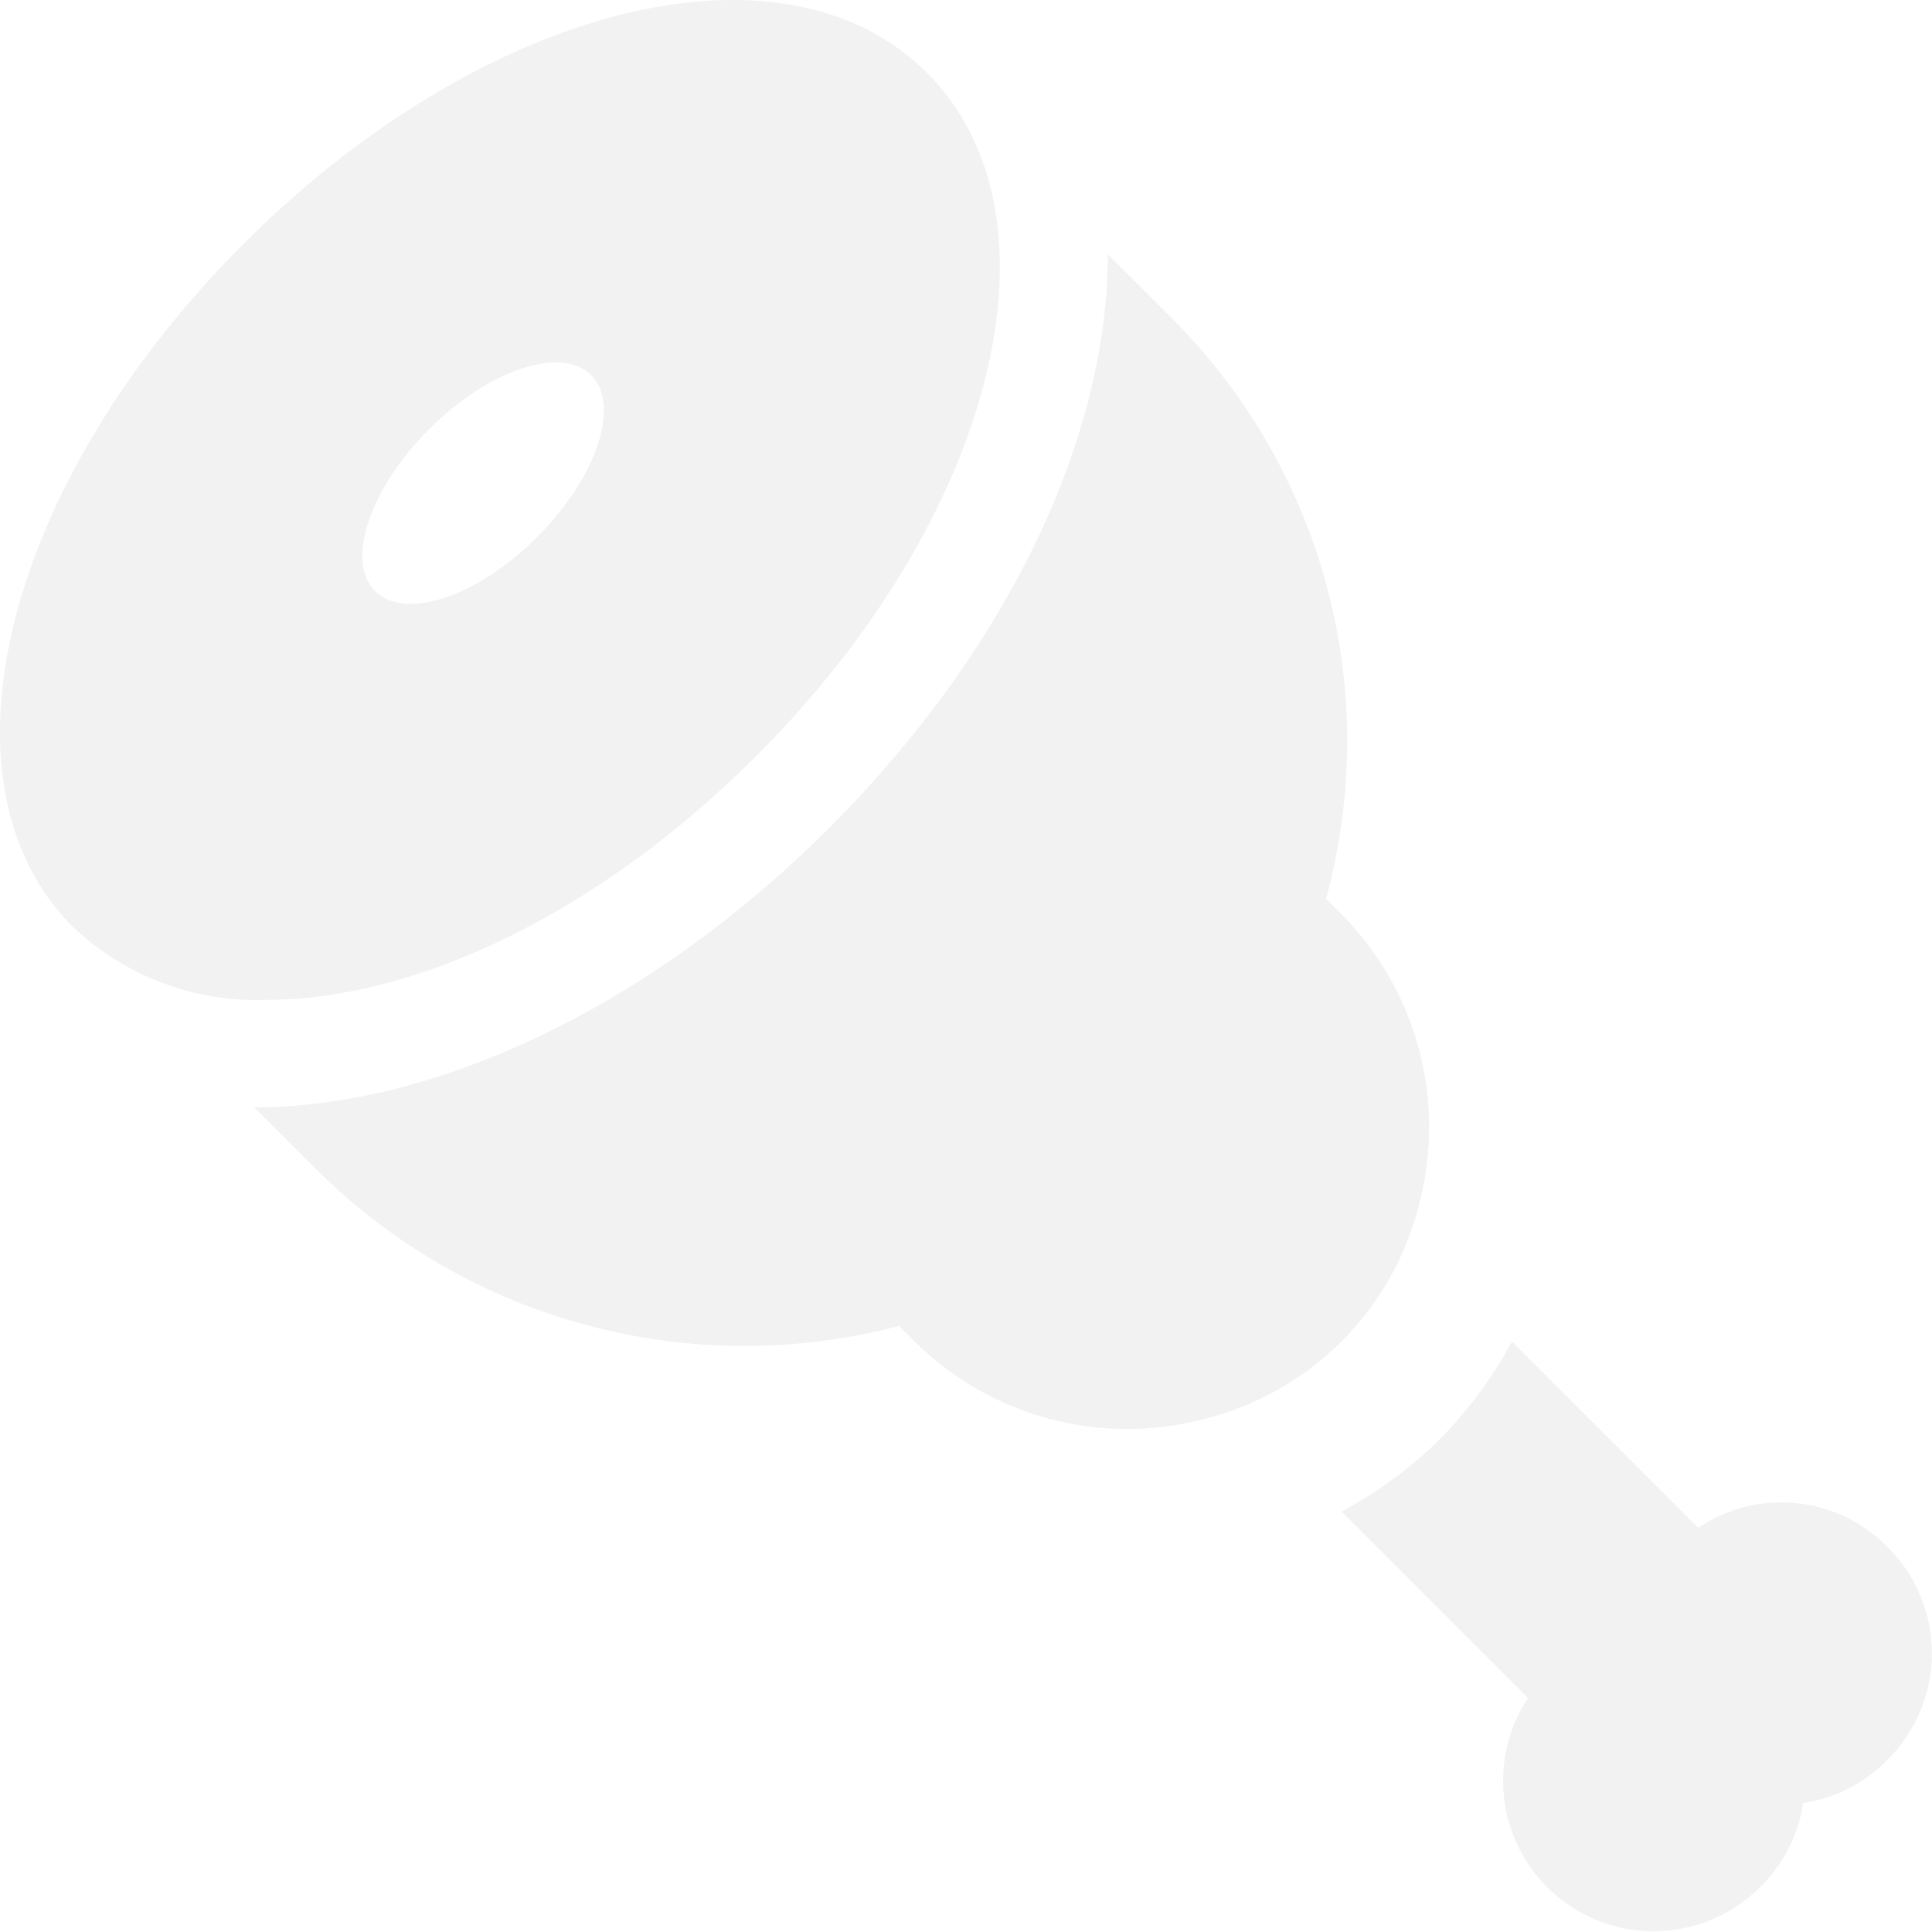
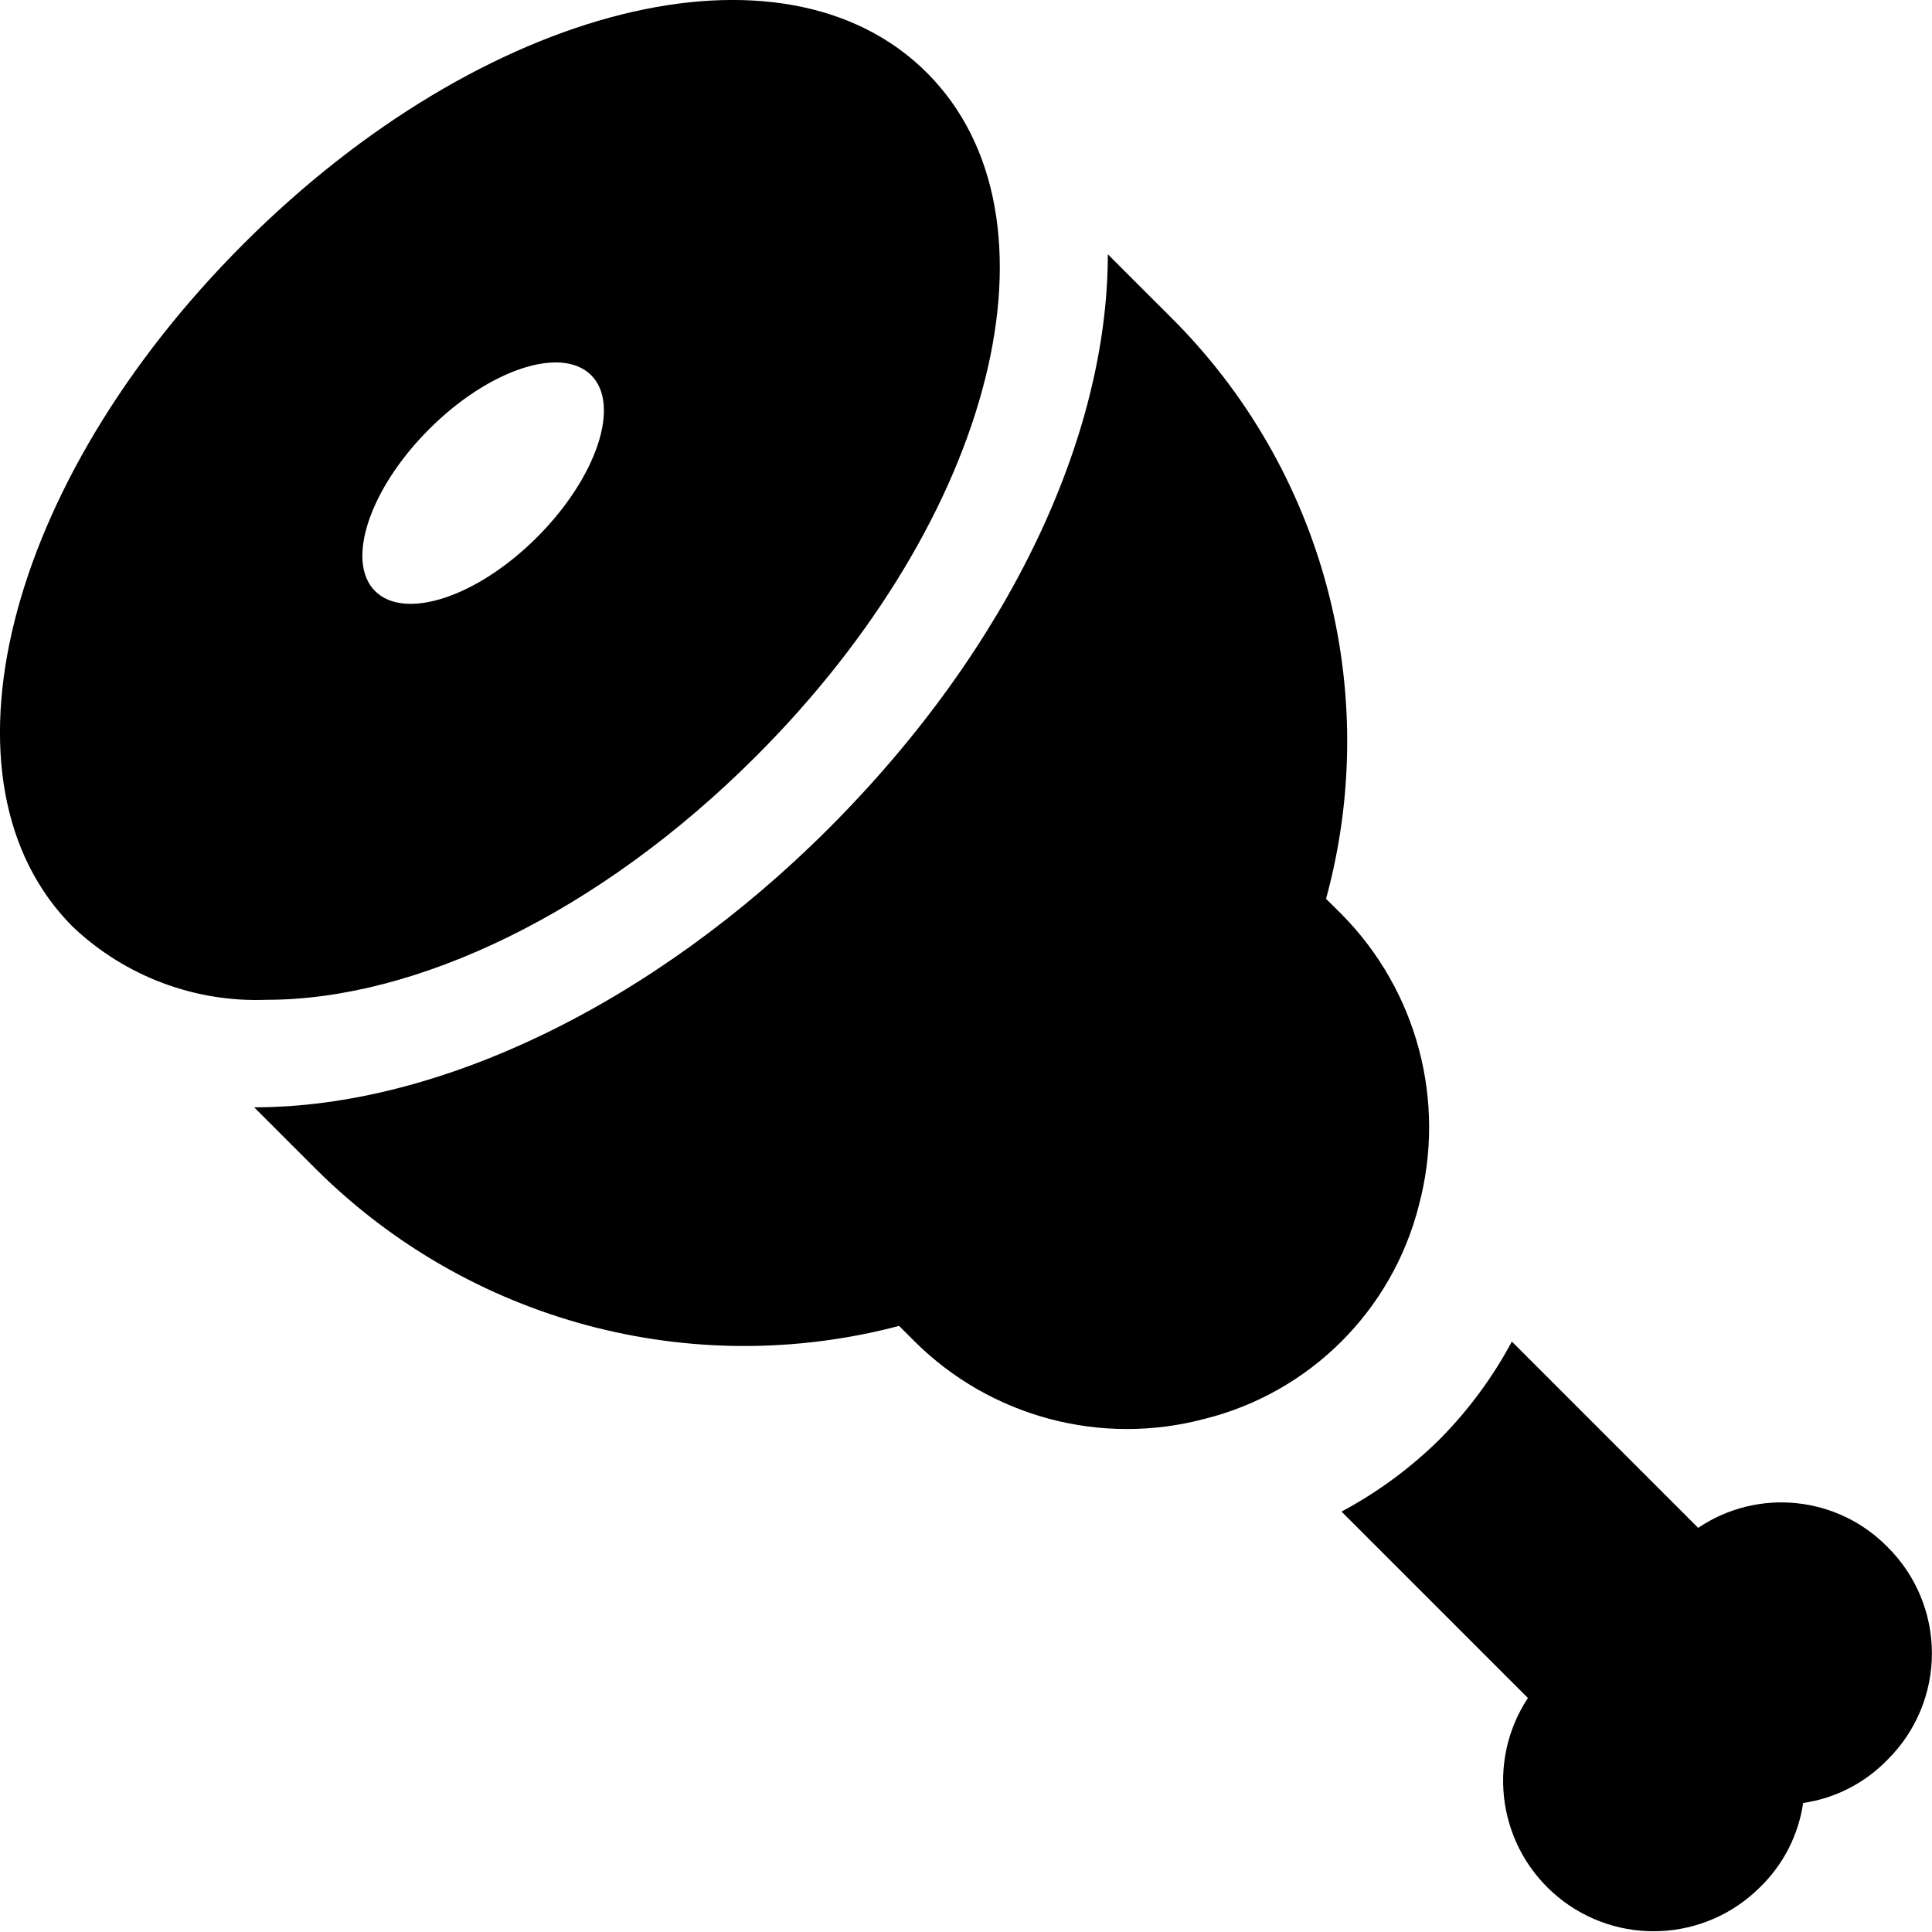
- <svg xmlns="http://www.w3.org/2000/svg" width="41.576" height="41.576" viewBox="0 0 41.576 41.576">
+ <svg xmlns="http://www.w3.org/2000/svg" viewBox="0 0 41.576 41.576">
  <g transform="translate(0 0)">
-     <path d="M16.272,16.272C21.424,11.12,23.041,4.66,19.948,1.567S10.4.091,5.243,5.245s-6.766,11.609-3.676,14.7A5.74,5.74,0,0,0,5.75,21.515C8.939,21.515,12.888,19.659,16.272,16.272ZM9.235,9.235c1.284-1.284,2.844-1.8,3.486-1.162s.122,2.2-1.162,3.486-2.844,1.8-3.486,1.162S7.951,10.519,9.235,9.235Z" transform="translate(0 0)" fill="#f2f2f2" />
-     <path d="M27.272,22.685a6.518,6.518,0,0,0-1.663-6.273l-.333-.33A12.864,12.864,0,0,0,21.919,3.55L20.58,2.212c0,3.885-2.087,8.435-6.008,12.357-3.758,3.758-8.378,6-12.357,6H2.21l1.344,1.344a13.061,13.061,0,0,0,12.534,3.36l.33.33a6.482,6.482,0,0,0,6.242,1.671,6.343,6.343,0,0,0,4.613-4.592Z" transform="translate(3.26 3.26)" fill="#f2f2f2" />
-     <path d="M22.863,15.535a3.2,3.2,0,0,0-4.079-.416L14.775,11.11a9.081,9.081,0,0,1-1.551,2.1,9.115,9.115,0,0,1-2.115,1.559l4.011,4.011a3.239,3.239,0,0,0,4.988,4.079,3.163,3.163,0,0,0,.935-1.819,3.163,3.163,0,0,0,1.819-.935A3.219,3.219,0,0,0,22.863,15.535Z" transform="translate(17.76 17.76)" fill="#f2f2f2" />
+     <path d="M16.272,16.272C21.424,11.12,23.041,4.66,19.948,1.567S10.4.091,5.243,5.245s-6.766,11.609-3.676,14.7A5.74,5.74,0,0,0,5.75,21.515C8.939,21.515,12.888,19.659,16.272,16.272ZM9.235,9.235c1.284-1.284,2.844-1.8,3.486-1.162s.122,2.2-1.162,3.486-2.844,1.8-3.486,1.162S7.951,10.519,9.235,9.235Z" transform="translate(0 0)" />
+     <path d="M27.272,22.685a6.518,6.518,0,0,0-1.663-6.273l-.333-.33A12.864,12.864,0,0,0,21.919,3.55L20.58,2.212c0,3.885-2.087,8.435-6.008,12.357-3.758,3.758-8.378,6-12.357,6H2.21l1.344,1.344a13.061,13.061,0,0,0,12.534,3.36l.33.33a6.482,6.482,0,0,0,6.242,1.671,6.343,6.343,0,0,0,4.613-4.592Z" transform="translate(3.26 3.26)" />
+     <path d="M22.863,15.535a3.2,3.2,0,0,0-4.079-.416L14.775,11.11a9.081,9.081,0,0,1-1.551,2.1,9.115,9.115,0,0,1-2.115,1.559l4.011,4.011a3.239,3.239,0,0,0,4.988,4.079,3.163,3.163,0,0,0,.935-1.819,3.163,3.163,0,0,0,1.819-.935A3.219,3.219,0,0,0,22.863,15.535Z" transform="translate(17.76 17.76)" />
  </g>
</svg>
